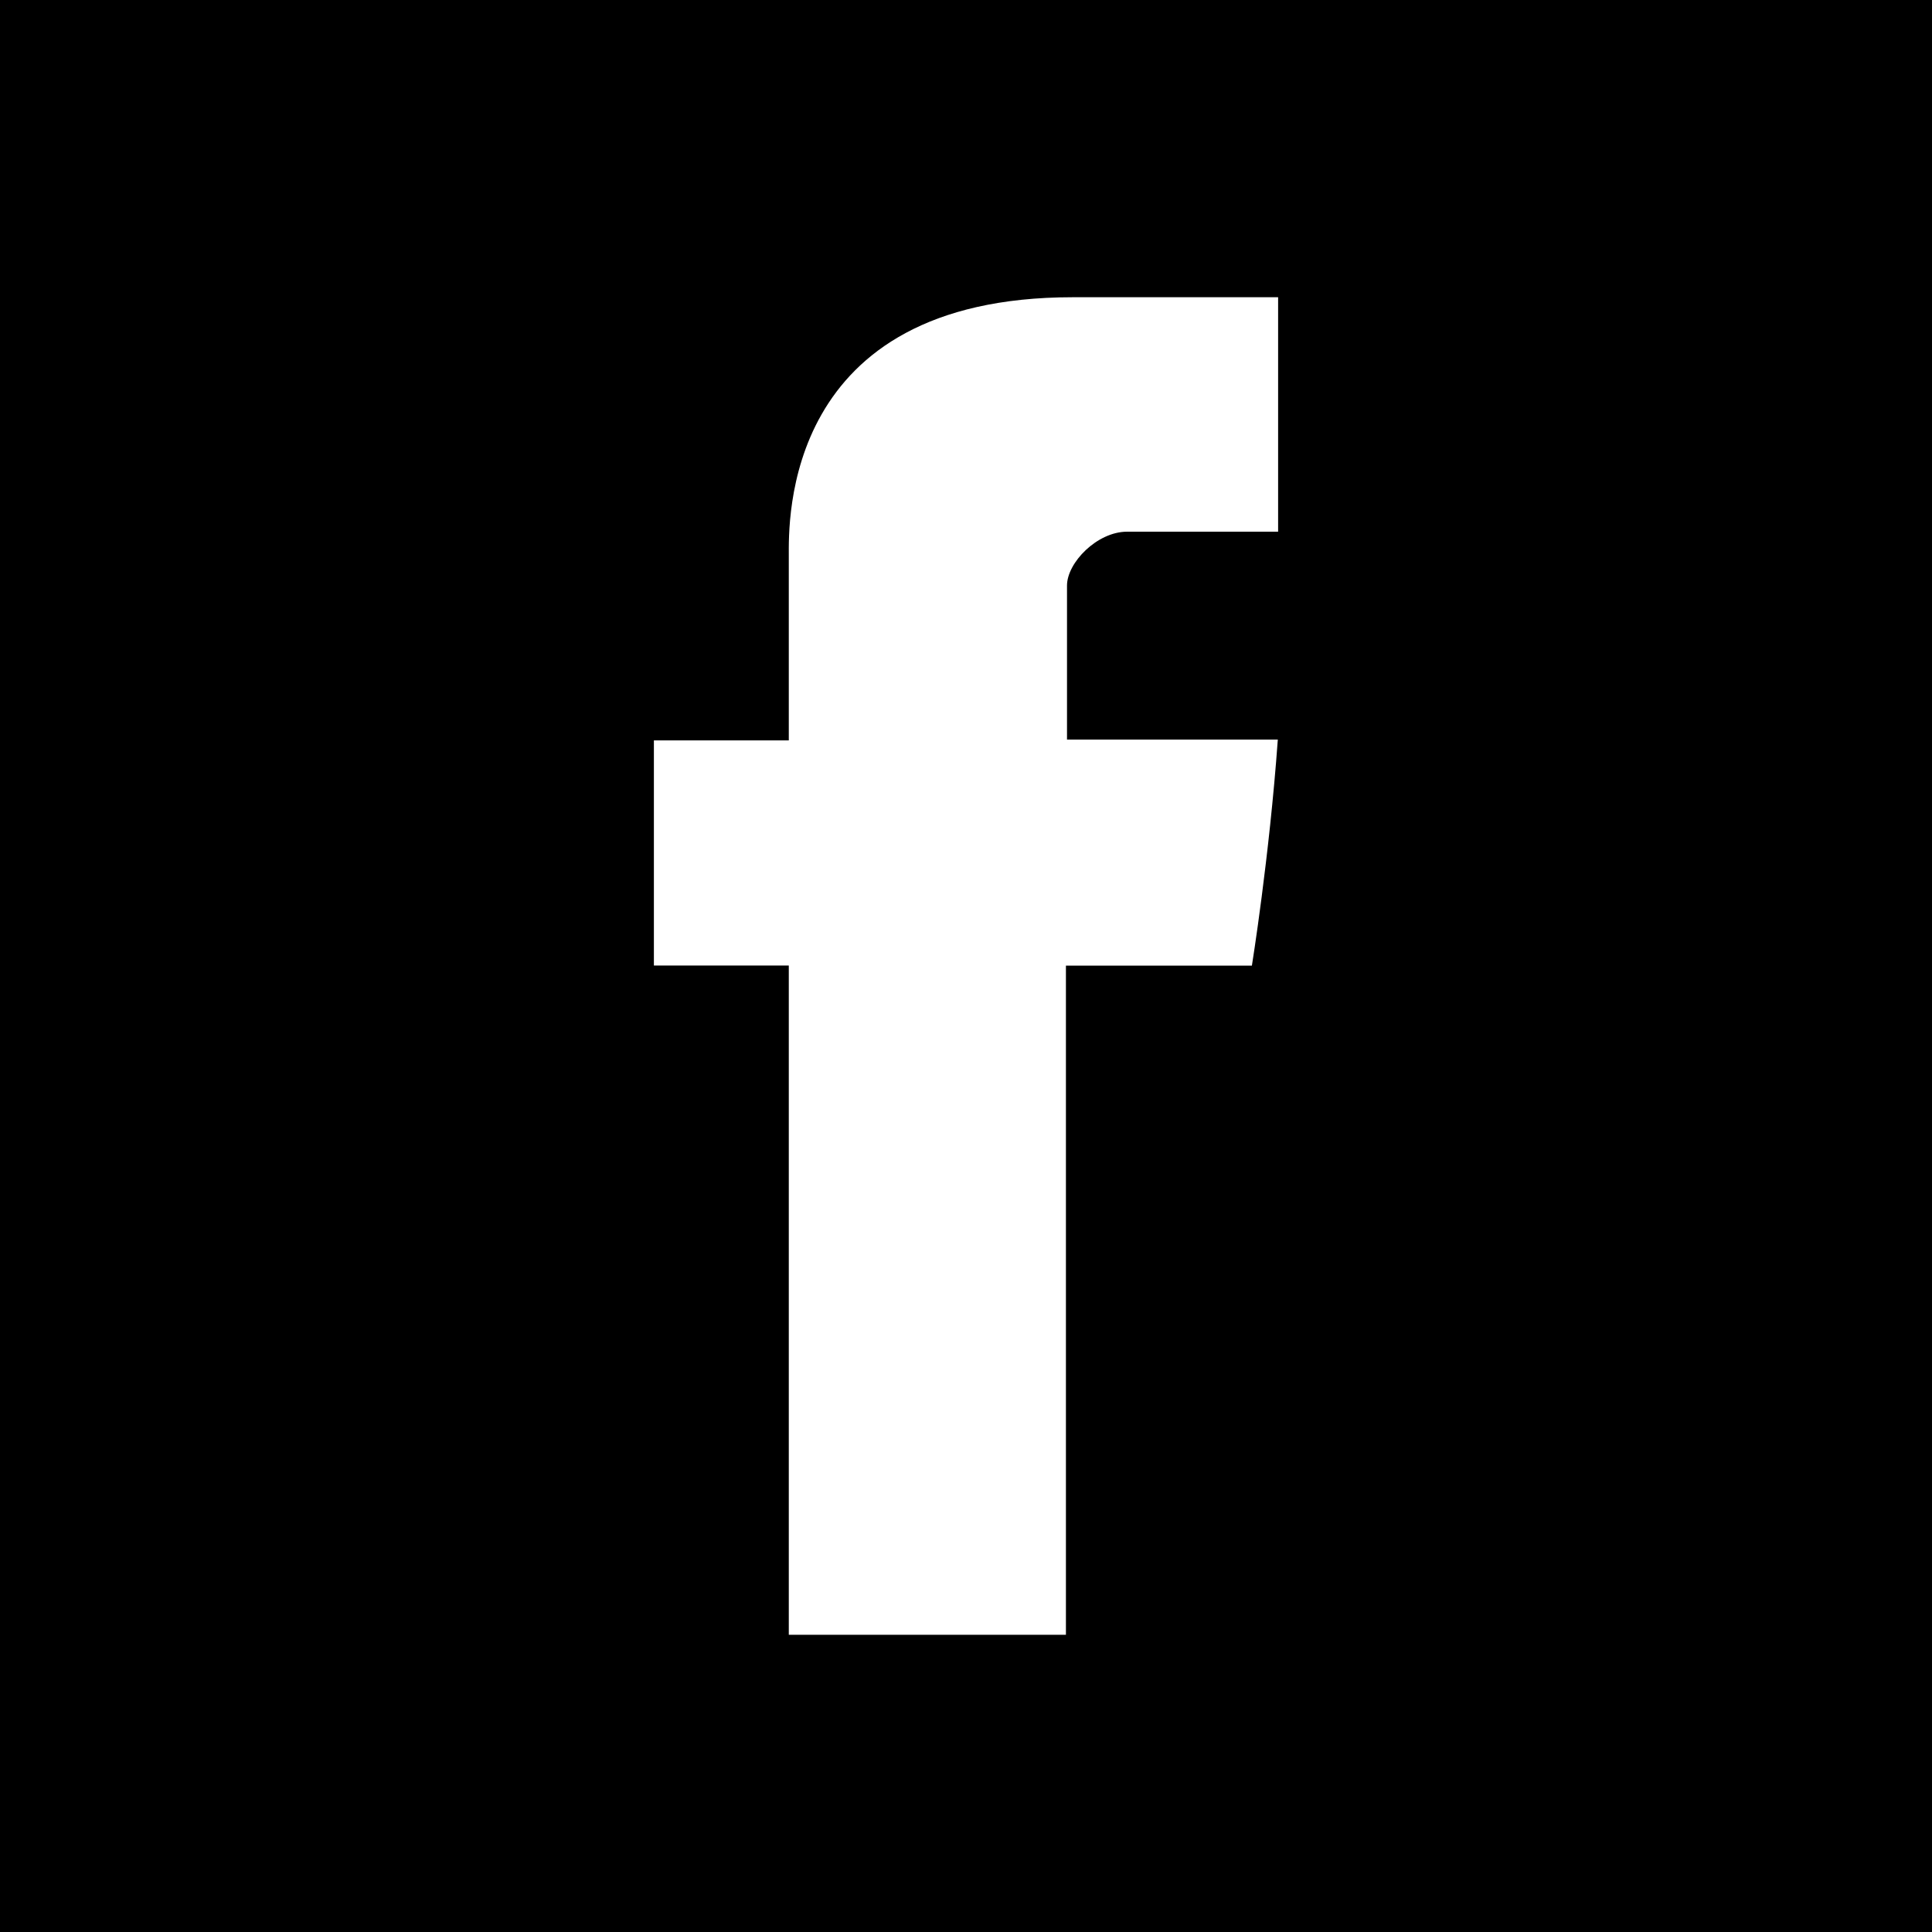
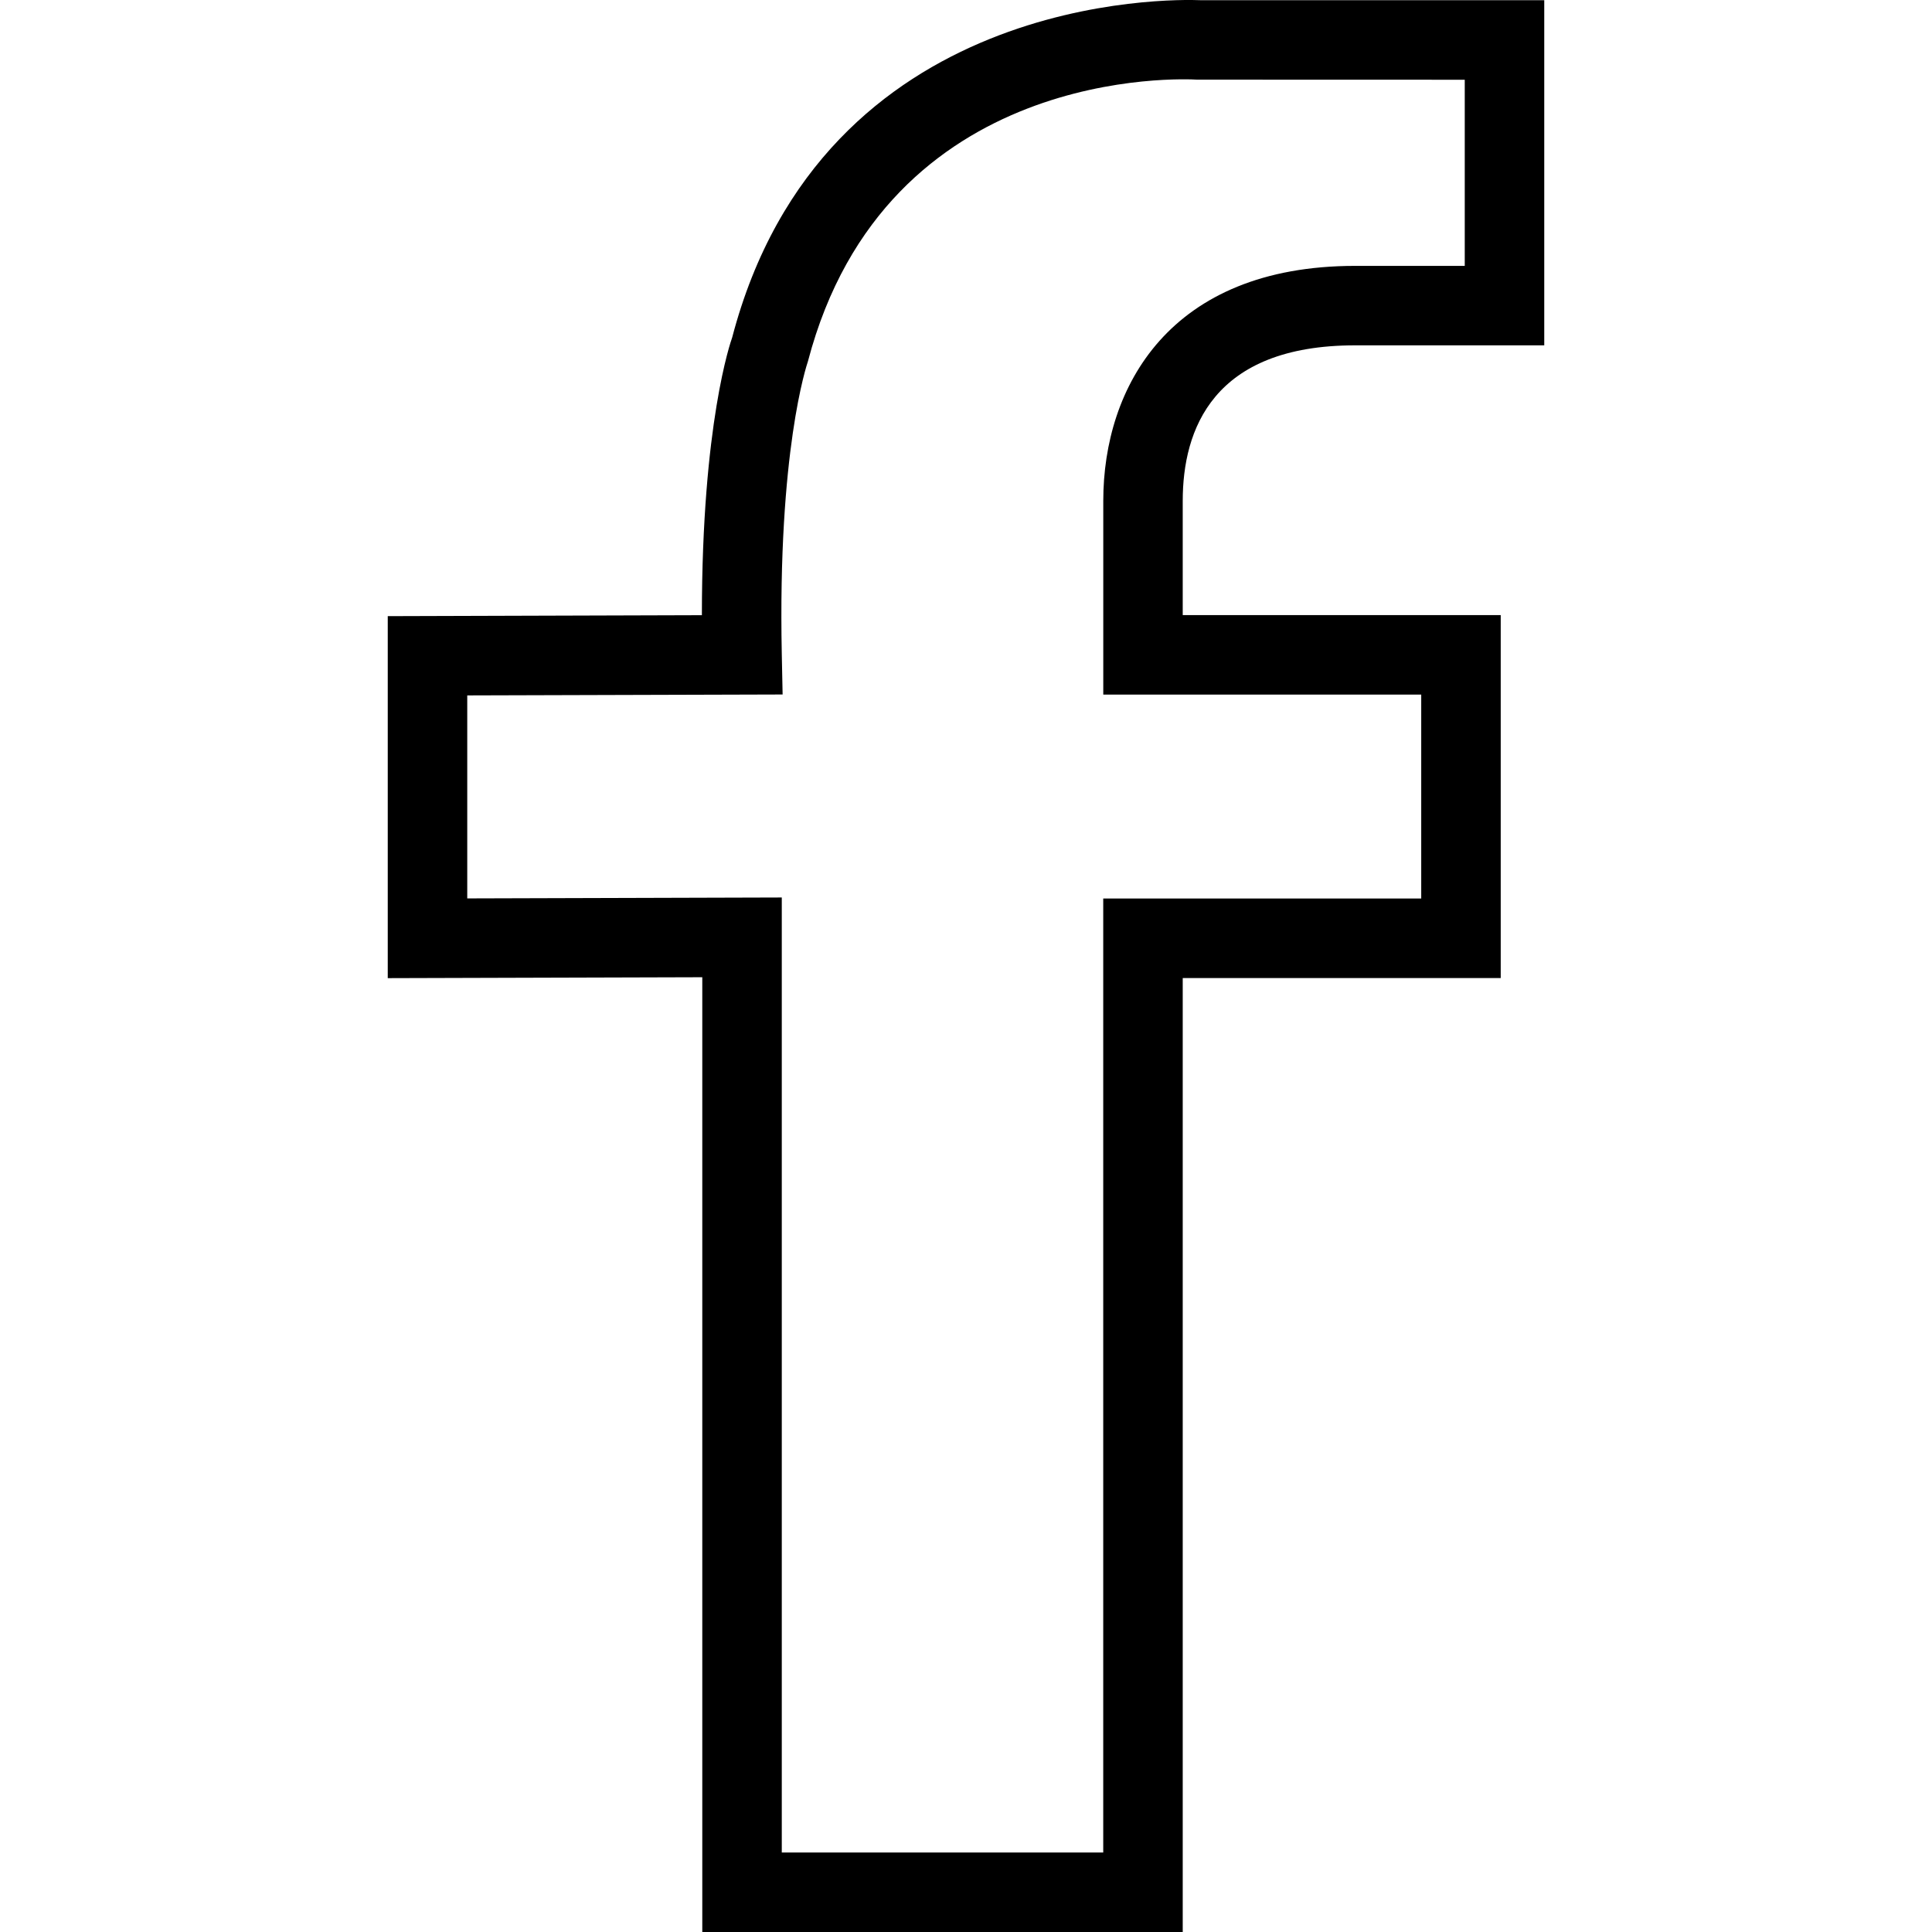
- <svg xmlns="http://www.w3.org/2000/svg" version="1.1" id="Layer_1" x="0px" y="0px" viewBox="0 0 455 455" style="enable-background:new 0 0 455 455;" xml:space="preserve">
-   <path style="fill-rule:evenodd;clip-rule:evenodd;" d="M0,0v455h455V0H0z M301.004,125.217H265.44  c-7.044,0-14.153,7.28-14.153,12.696v36.264h49.647c-1.999,27.807-6.103,53.235-6.103,53.235h-43.798V385h-65.266V227.395h-31.771  v-53.029h31.771v-43.356c0-7.928-1.606-61.009,66.872-61.009h48.366V125.217z" />
+ <svg xmlns="http://www.w3.org/2000/svg" version="1.1" id="Capa_1" x="0px" y="0px" viewBox="0 0 48.605 48.605" style="enable-background:new 0 0 48.605 48.605;" xml:space="preserve">
+   <g>
+     <path d="M34.094,8.688h4.756V0.005h-8.643c-0.721-0.03-9.51-0.198-11.788,8.489c-0.033,0.091-0.761,2.157-0.761,6.983l-7.903,0.024   v9.107l7.913-0.023v24.021h12.087v-24h8v-9.131h-8v-2.873C29.755,10.816,30.508,8.688,34.094,8.688z M35.755,17.474v5.131h-8v24   h-8.087V22.579l-7.913,0.023v-5.107l7.934-0.023l-0.021-1.017c-0.104-5.112,0.625-7.262,0.658-7.365   c1.966-7.482,9.473-7.106,9.795-7.086l6.729,0.002v4.683h-2.756c-4.673,0-6.338,3.054-6.338,5.912v4.873L35.755,17.474   L35.755,17.474z" />
+   </g>
  <g>
</g>
  <g>
</g>
  <g>
</g>
  <g>
</g>
  <g>
</g>
  <g>
</g>
  <g>
</g>
  <g>
</g>
  <g>
</g>
  <g>
</g>
  <g>
</g>
  <g>
</g>
  <g>
</g>
  <g>
</g>
  <g>
</g>
</svg>
